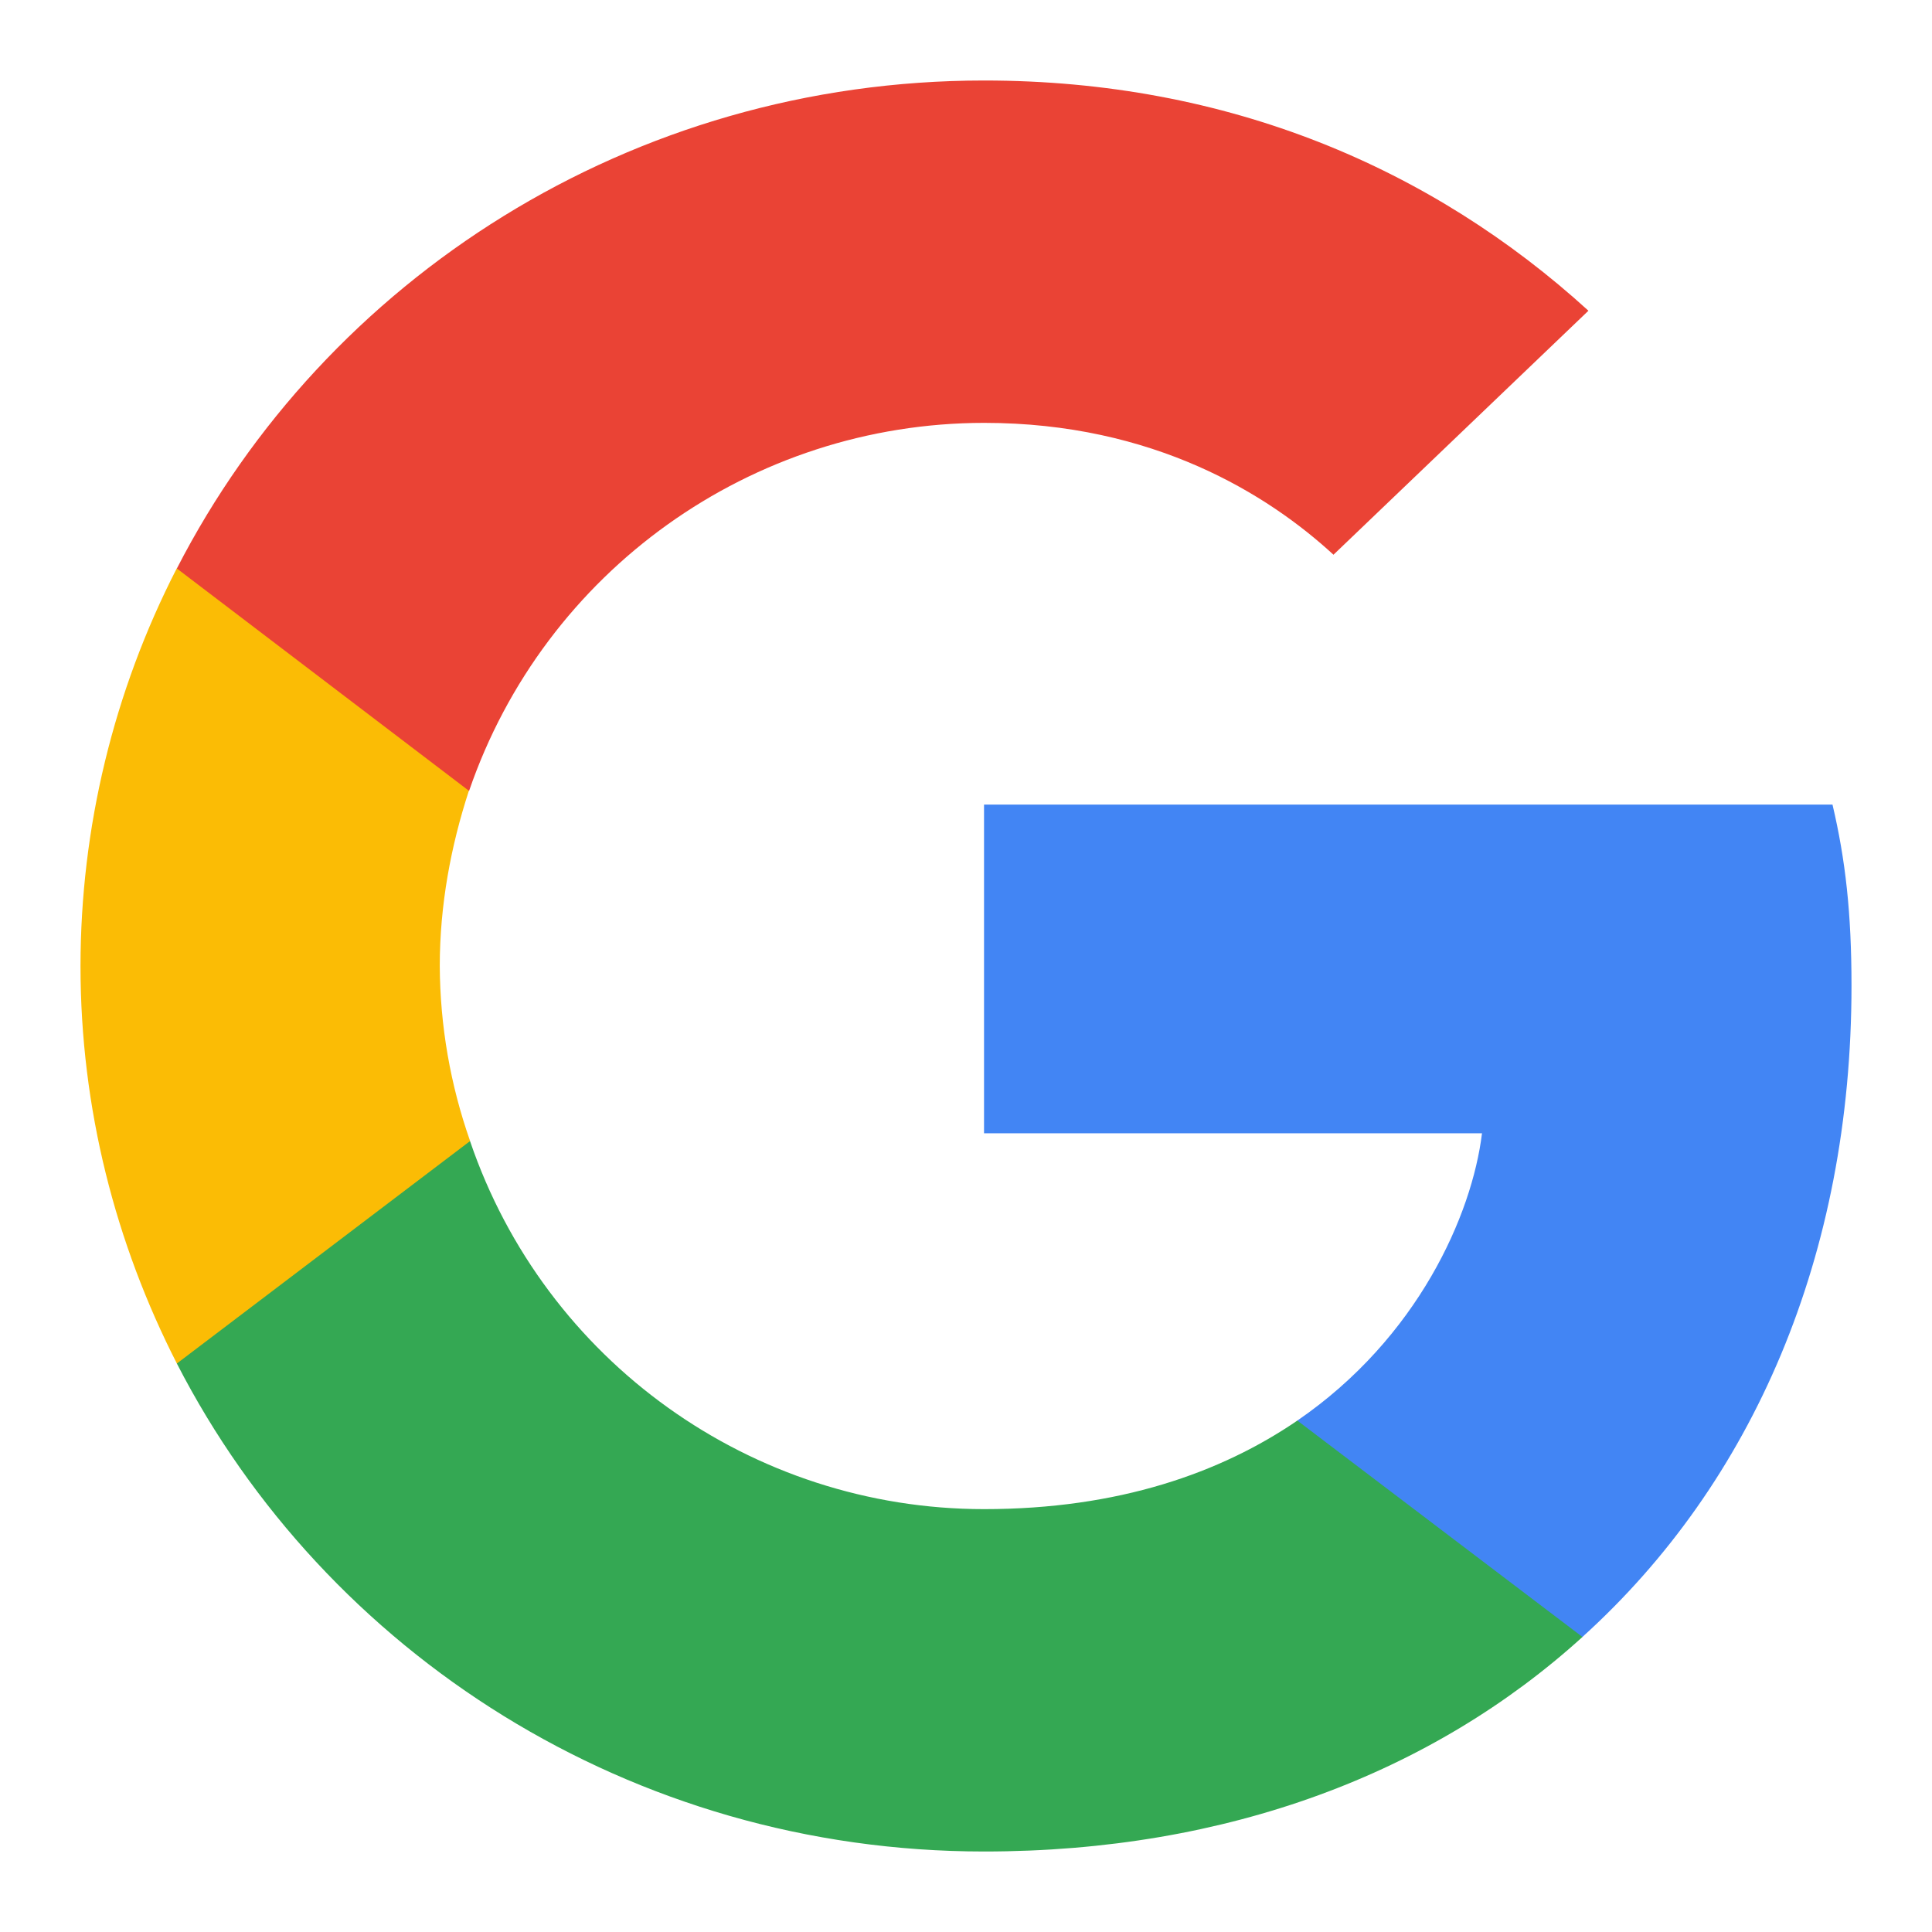
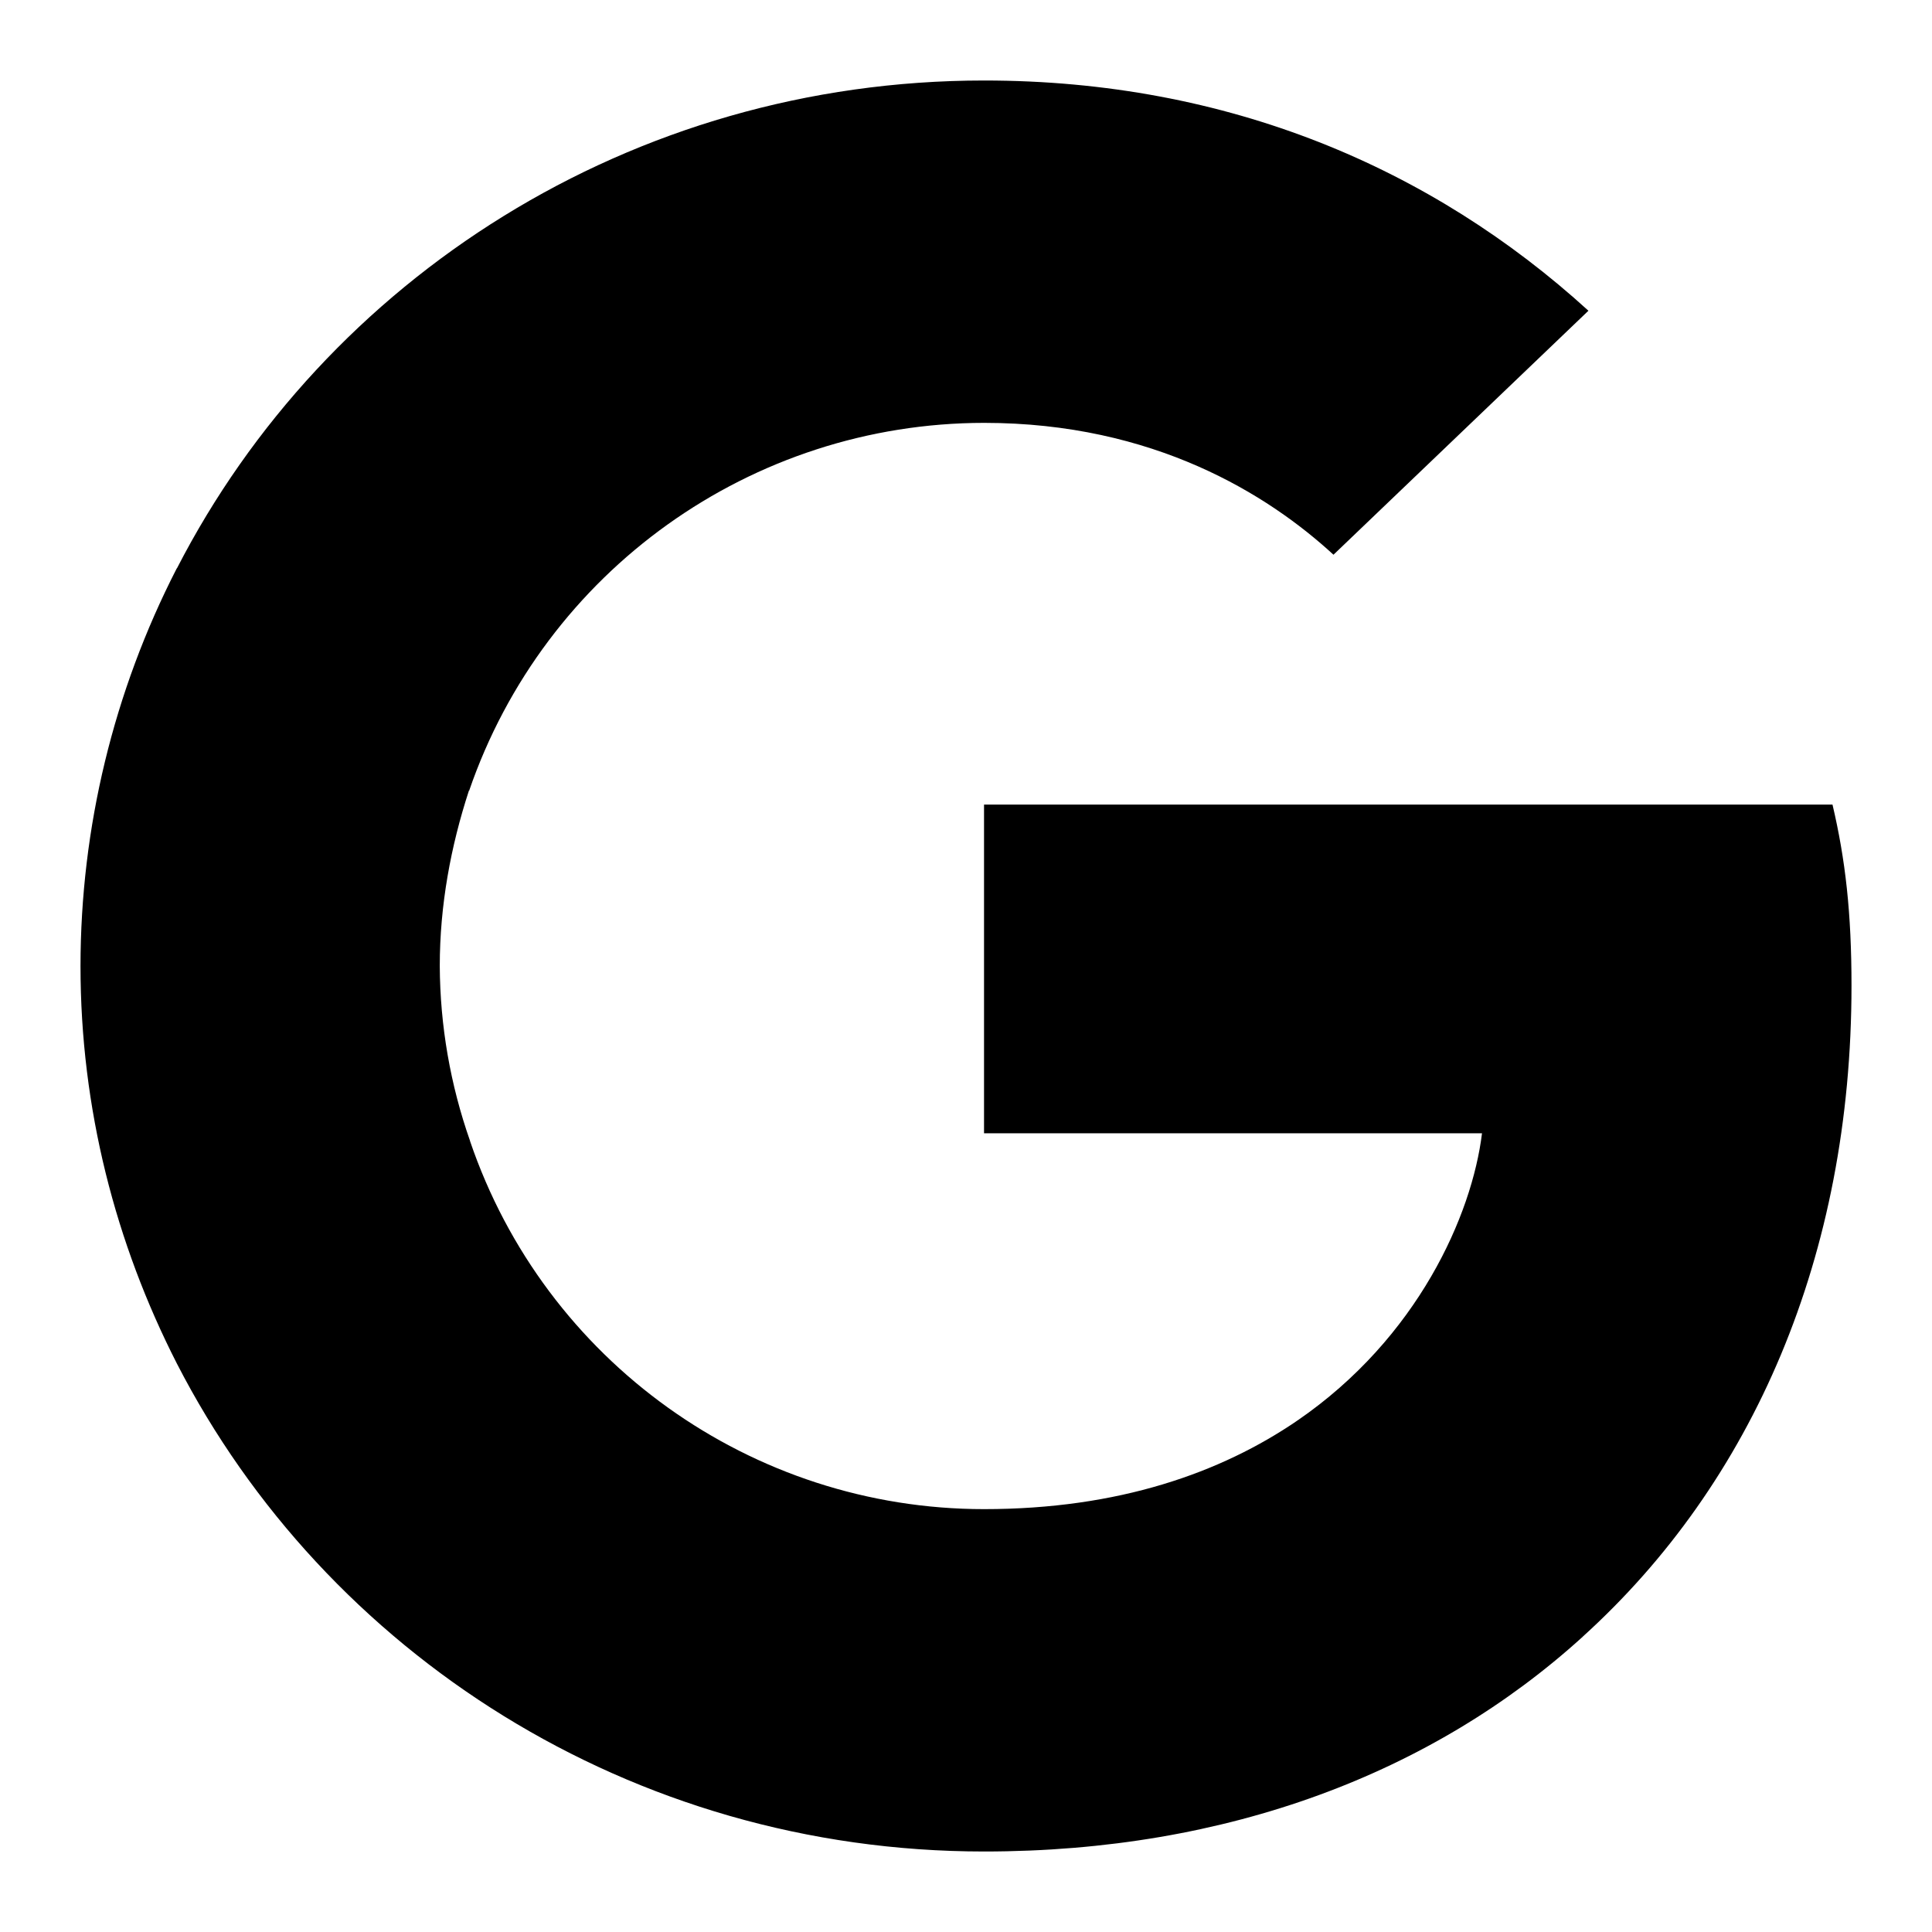
- <svg xmlns="http://www.w3.org/2000/svg" fill-rule="evenodd" viewBox="0 0 24 24">
-   <path fill="#4285F4" d="M23 12.245c0-.905-.075-1.565-.236-2.25h-10.54v4.083h6.186c-.124 1.014-.797 2.542-2.294 3.569l-.021.136 3.332 2.53.23.022C21.779 18.417 23 15.593 23 12.245z" />
-   <path fill="#34A853" d="M12.225 23c3.03 0 5.574-.978 7.433-2.665l-3.542-2.688c-.948.648-2.22 1.1-3.891 1.1a6.745 6.745 0 01-6.386-4.572l-.132.011-3.465 2.628-.045.124C4.043 20.531 7.835 23 12.225 23z" />
-   <path fill="#FBBC05" d="M5.84 14.175A6.65 6.65 0 015.463 12c0-.758.138-1.491.361-2.175l-.006-.147-3.508-2.67-.115.054A10.831 10.831 0 001 12c0 1.772.436 3.447 1.197 4.938l3.642-2.763z" />
-   <path fill="#EA4335" d="M12.225 5.253c2.108 0 3.529.892 4.34 1.638l3.167-3.031C17.787 2.088 15.255 1 12.225 1 7.834 1 4.043 3.469 2.197 7.062l3.63 2.763a6.77 6.77 0 016.398-4.572z" />
+ <svg xmlns="http://www.w3.org/2000/svg" fill="currentColor" fill-rule="evenodd" height="1em" style="flex:none;line-height:1" viewBox="0 0 24 24" width="1em">
+   <path d="M23 12.245c0-.905-.075-1.565-.236-2.25h-10.54v4.083h6.186c-.124 1.014-.797 2.542-2.294 3.569l-.021.136 3.332 2.53.23.022C21.779 18.417 23 15.593 23 12.245z" />
+   <path d="M12.225 23c3.03 0 5.574-.978 7.433-2.665l-3.542-2.688c-.948.648-2.22 1.1-3.891 1.1a6.745 6.745 0 01-6.386-4.572l-.132.011-3.465 2.628-.045.124C4.043 20.531 7.835 23 12.225 23z" />
+   <path d="M5.84 14.175A6.65 6.65 0 015.463 12c0-.758.138-1.491.361-2.175l-.006-.147-3.508-2.67-.115.054A10.831 10.831 0 001 12c0 1.772.436 3.447 1.197 4.938l3.642-2.763z" />
+   <path d="M12.225 5.253c2.108 0 3.529.892 4.34 1.638l3.167-3.031C17.787 2.088 15.255 1 12.225 1 7.834 1 4.043 3.469 2.197 7.062l3.63 2.763a6.77 6.77 0 016.398-4.572z" />
</svg>
